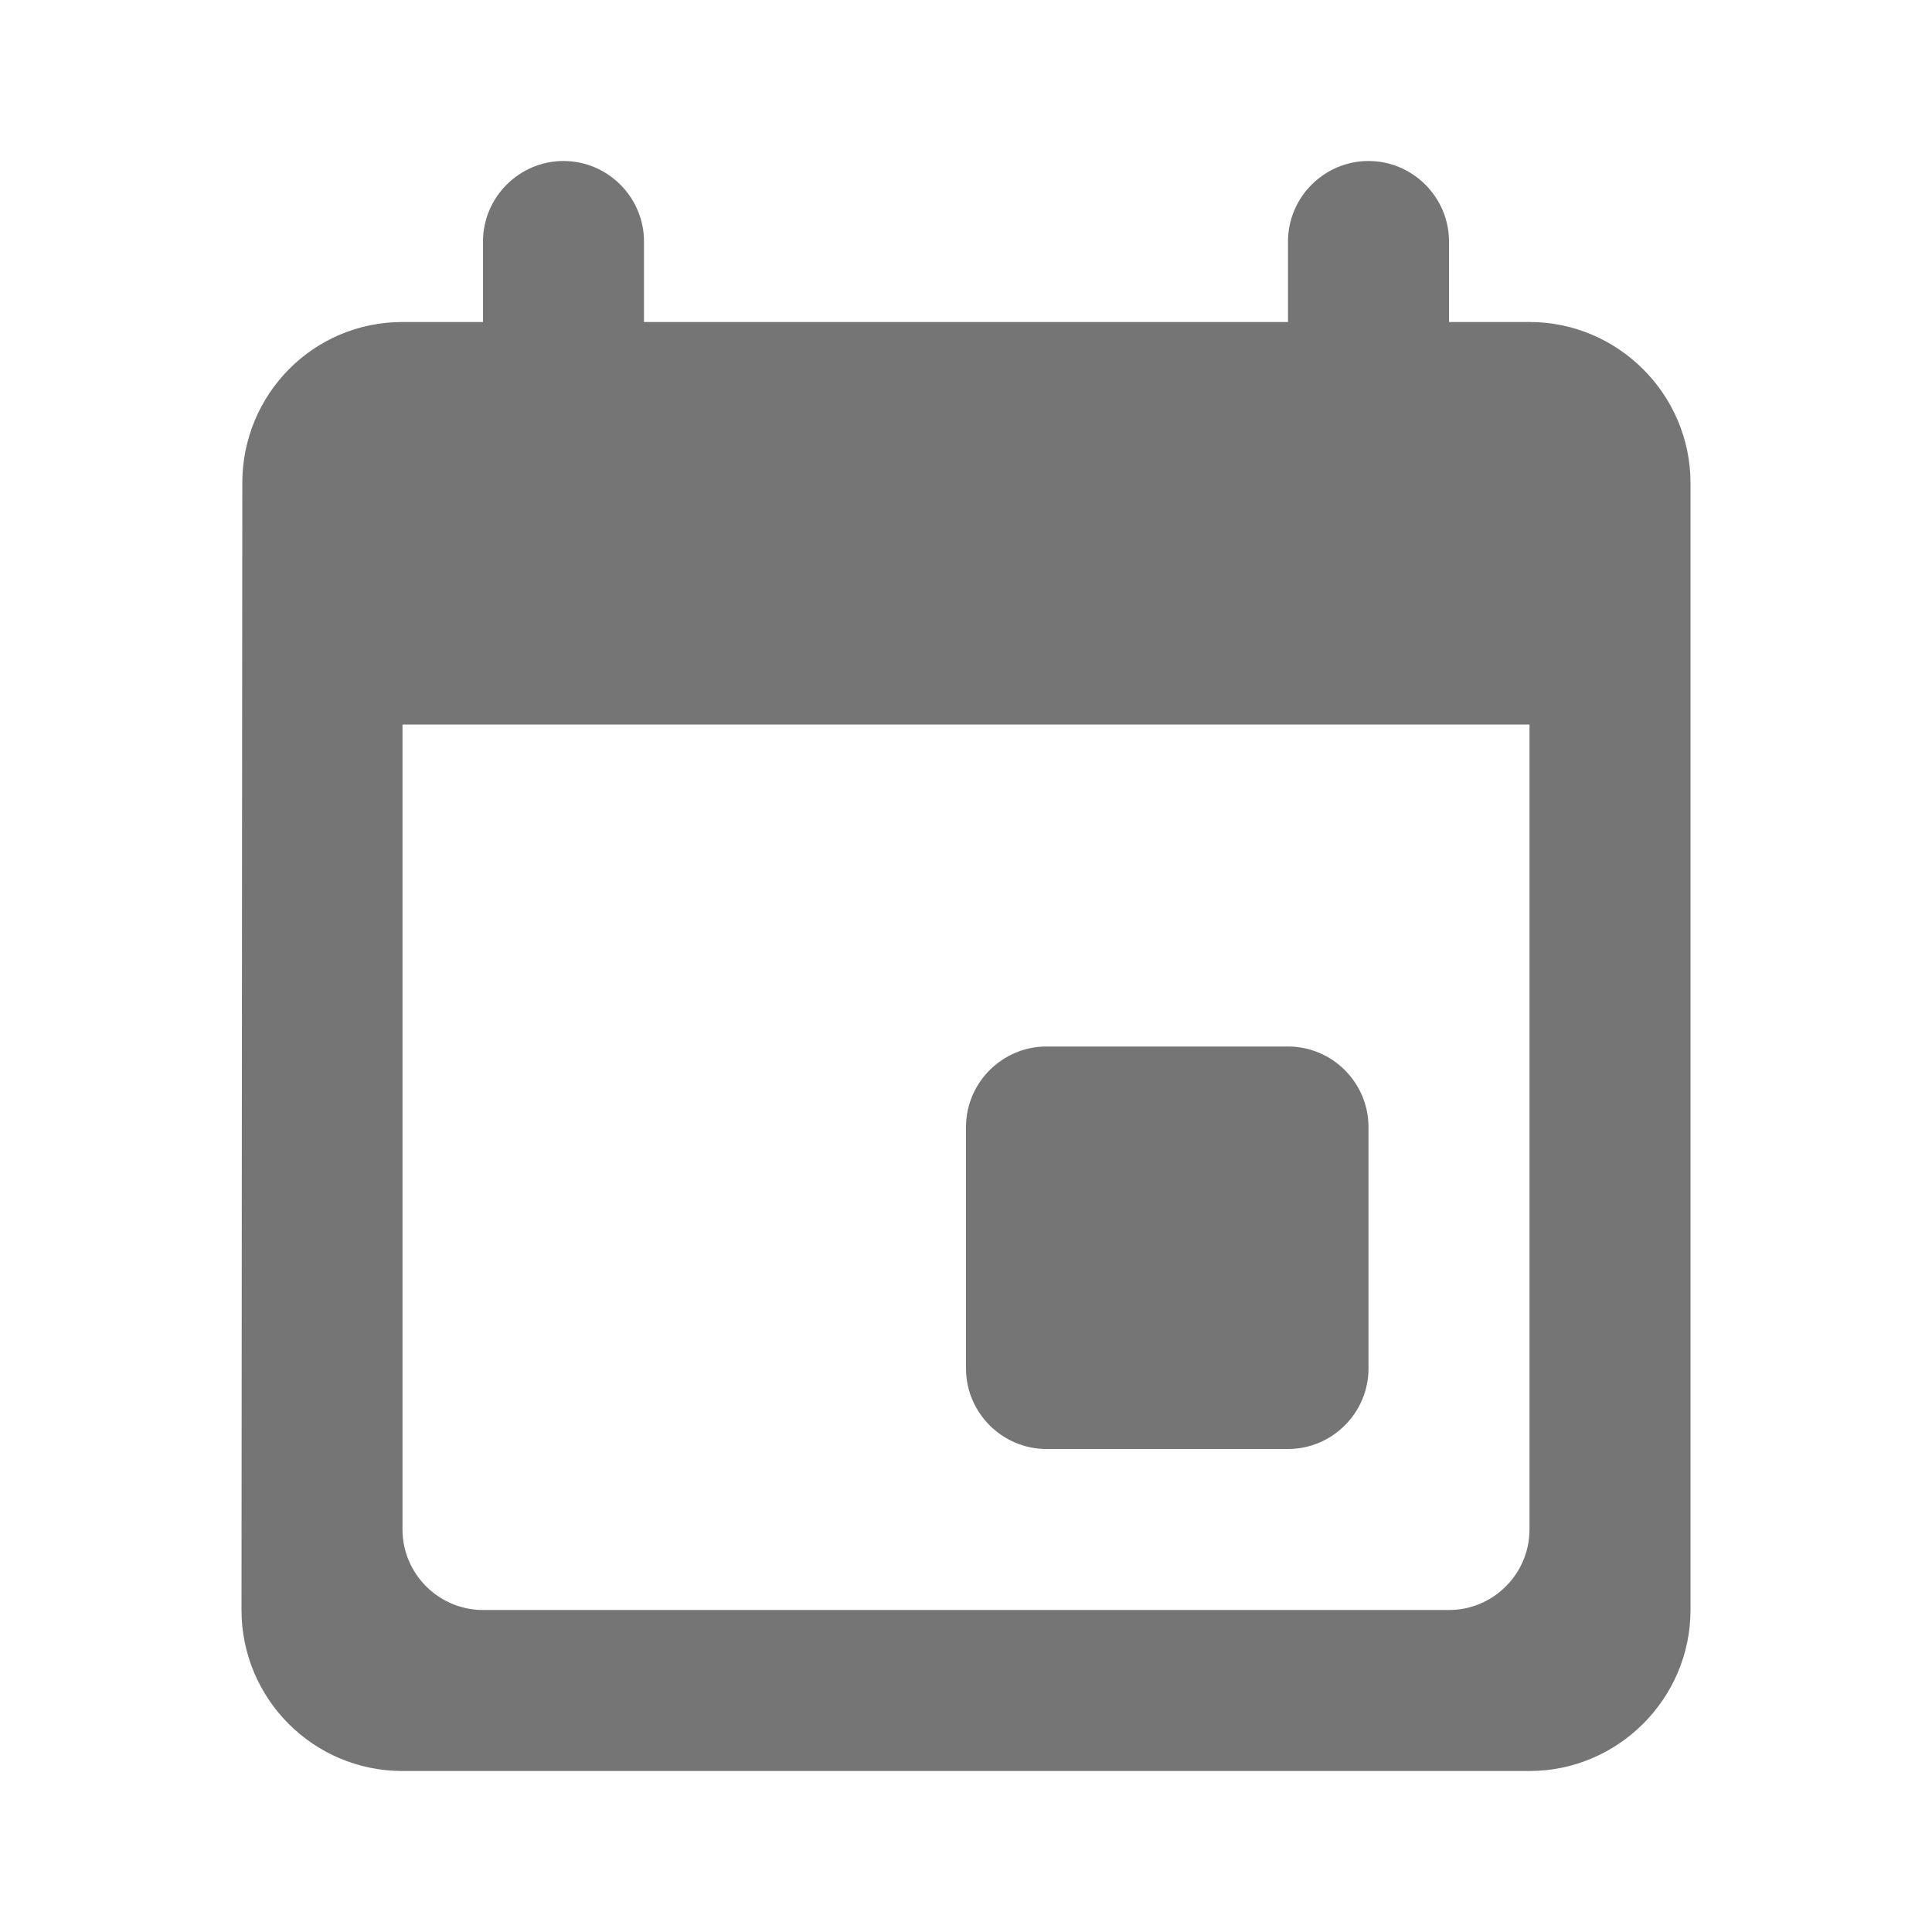
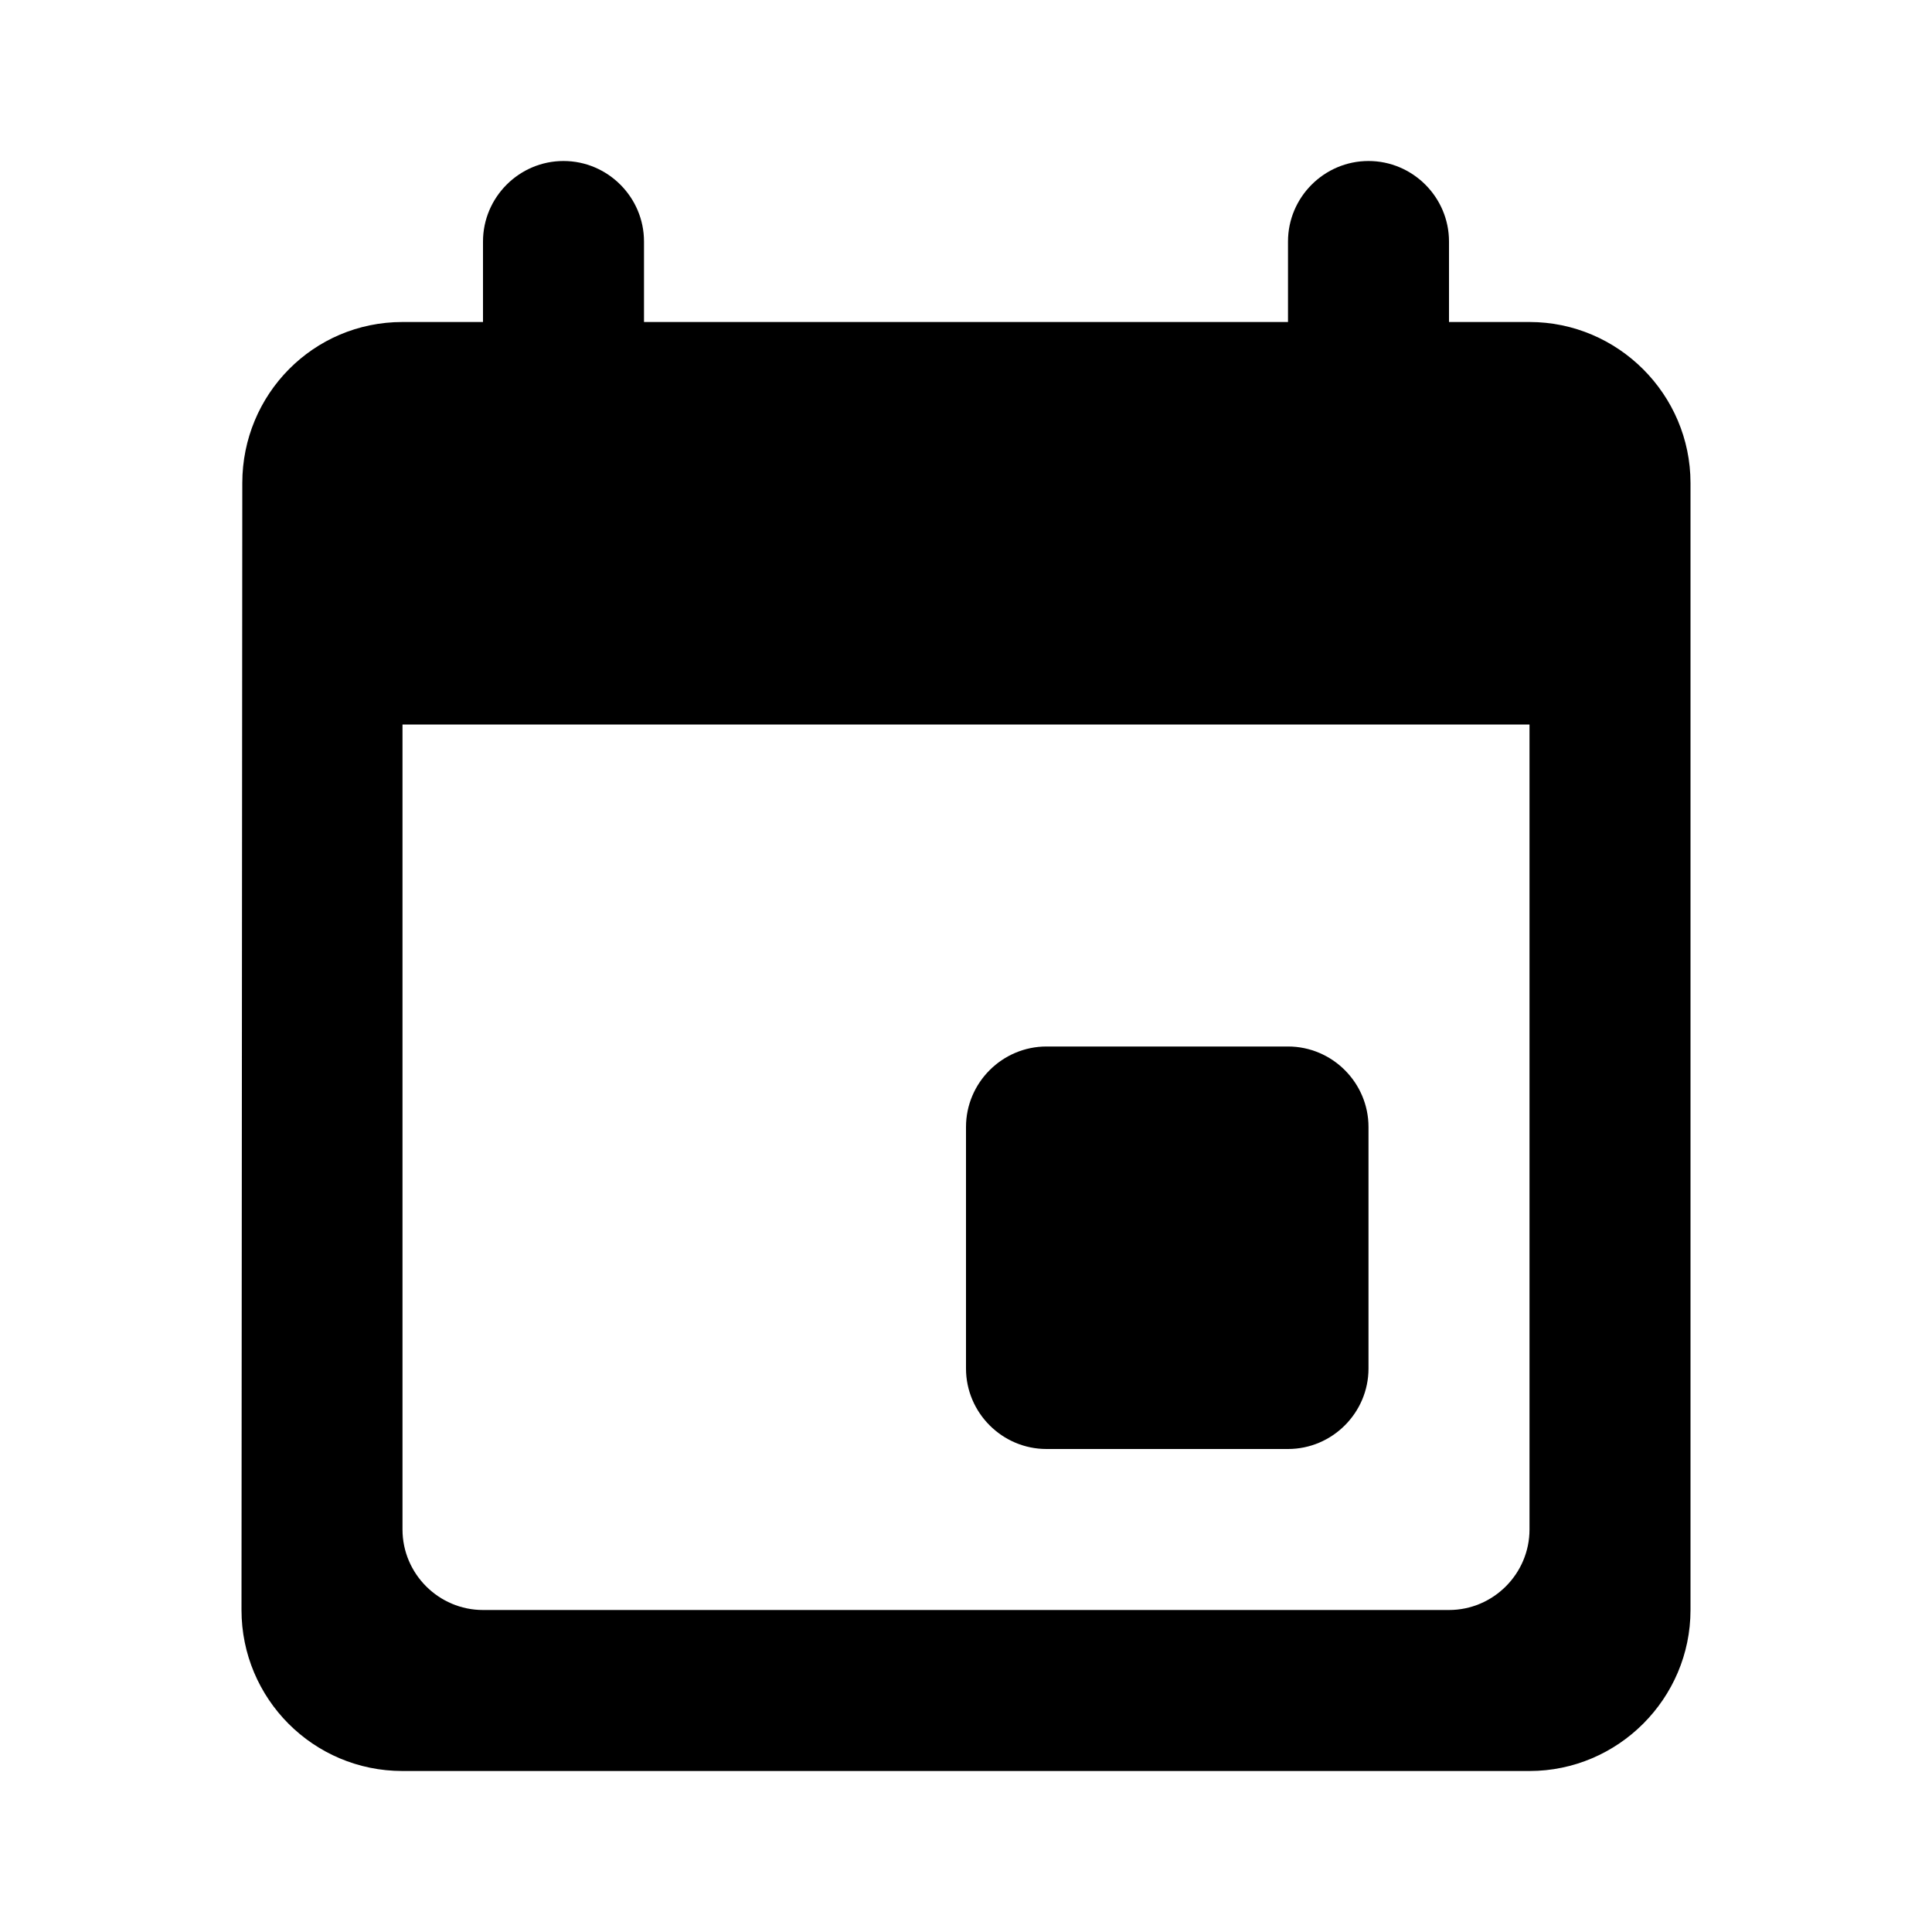
- <svg xmlns="http://www.w3.org/2000/svg" width="24" height="24" viewBox="0 0 24 24" fill="none">
-   <path fill-rule="evenodd" clip-rule="evenodd" d="M16 3V4H8V3C8 2.45 7.55 2 7 2C6.45 2 6 2.45 6 3V4H5C3.89 4 3.01 4.9 3.01 6L3 20C3 21.1 3.89 22 5 22H19C20.1 22 21 21.1 21 20V6C21 4.9 20.1 4 19 4H18V3C18 2.45 17.55 2 17 2C16.45 2 16 2.45 16 3ZM16 13H13C12.45 13 12 13.45 12 14V17C12 17.55 12.45 18 13 18H16C16.55 18 17 17.55 17 17V14C17 13.45 16.55 13 16 13ZM6 20H18C18.55 20 19 19.55 19 19V9H5V19C5 19.55 5.45 20 6 20Z" fill="black" fill-opacity="0.54" />
+ <svg xmlns="http://www.w3.org/2000/svg" width="24" height="24" viewBox="0 0 24 24">
+   <path fill-rule="evenodd" clip-rule="evenodd" d="M16 3V4H8V3C8 2.45 7.55 2 7 2C6.45 2 6 2.45 6 3V4H5C3.89 4 3.01 4.9 3.01 6L3 20C3 21.1 3.89 22 5 22H19C20.1 22 21 21.1 21 20V6C21 4.9 20.1 4 19 4H18V3C18 2.45 17.55 2 17 2C16.45 2 16 2.45 16 3ZM16 13H13C12.45 13 12 13.45 12 14V17C12 17.55 12.45 18 13 18H16C16.55 18 17 17.55 17 17V14C17 13.45 16.55 13 16 13ZM6 20H18C18.55 20 19 19.55 19 19V9H5V19C5 19.55 5.45 20 6 20Z" />
</svg>
